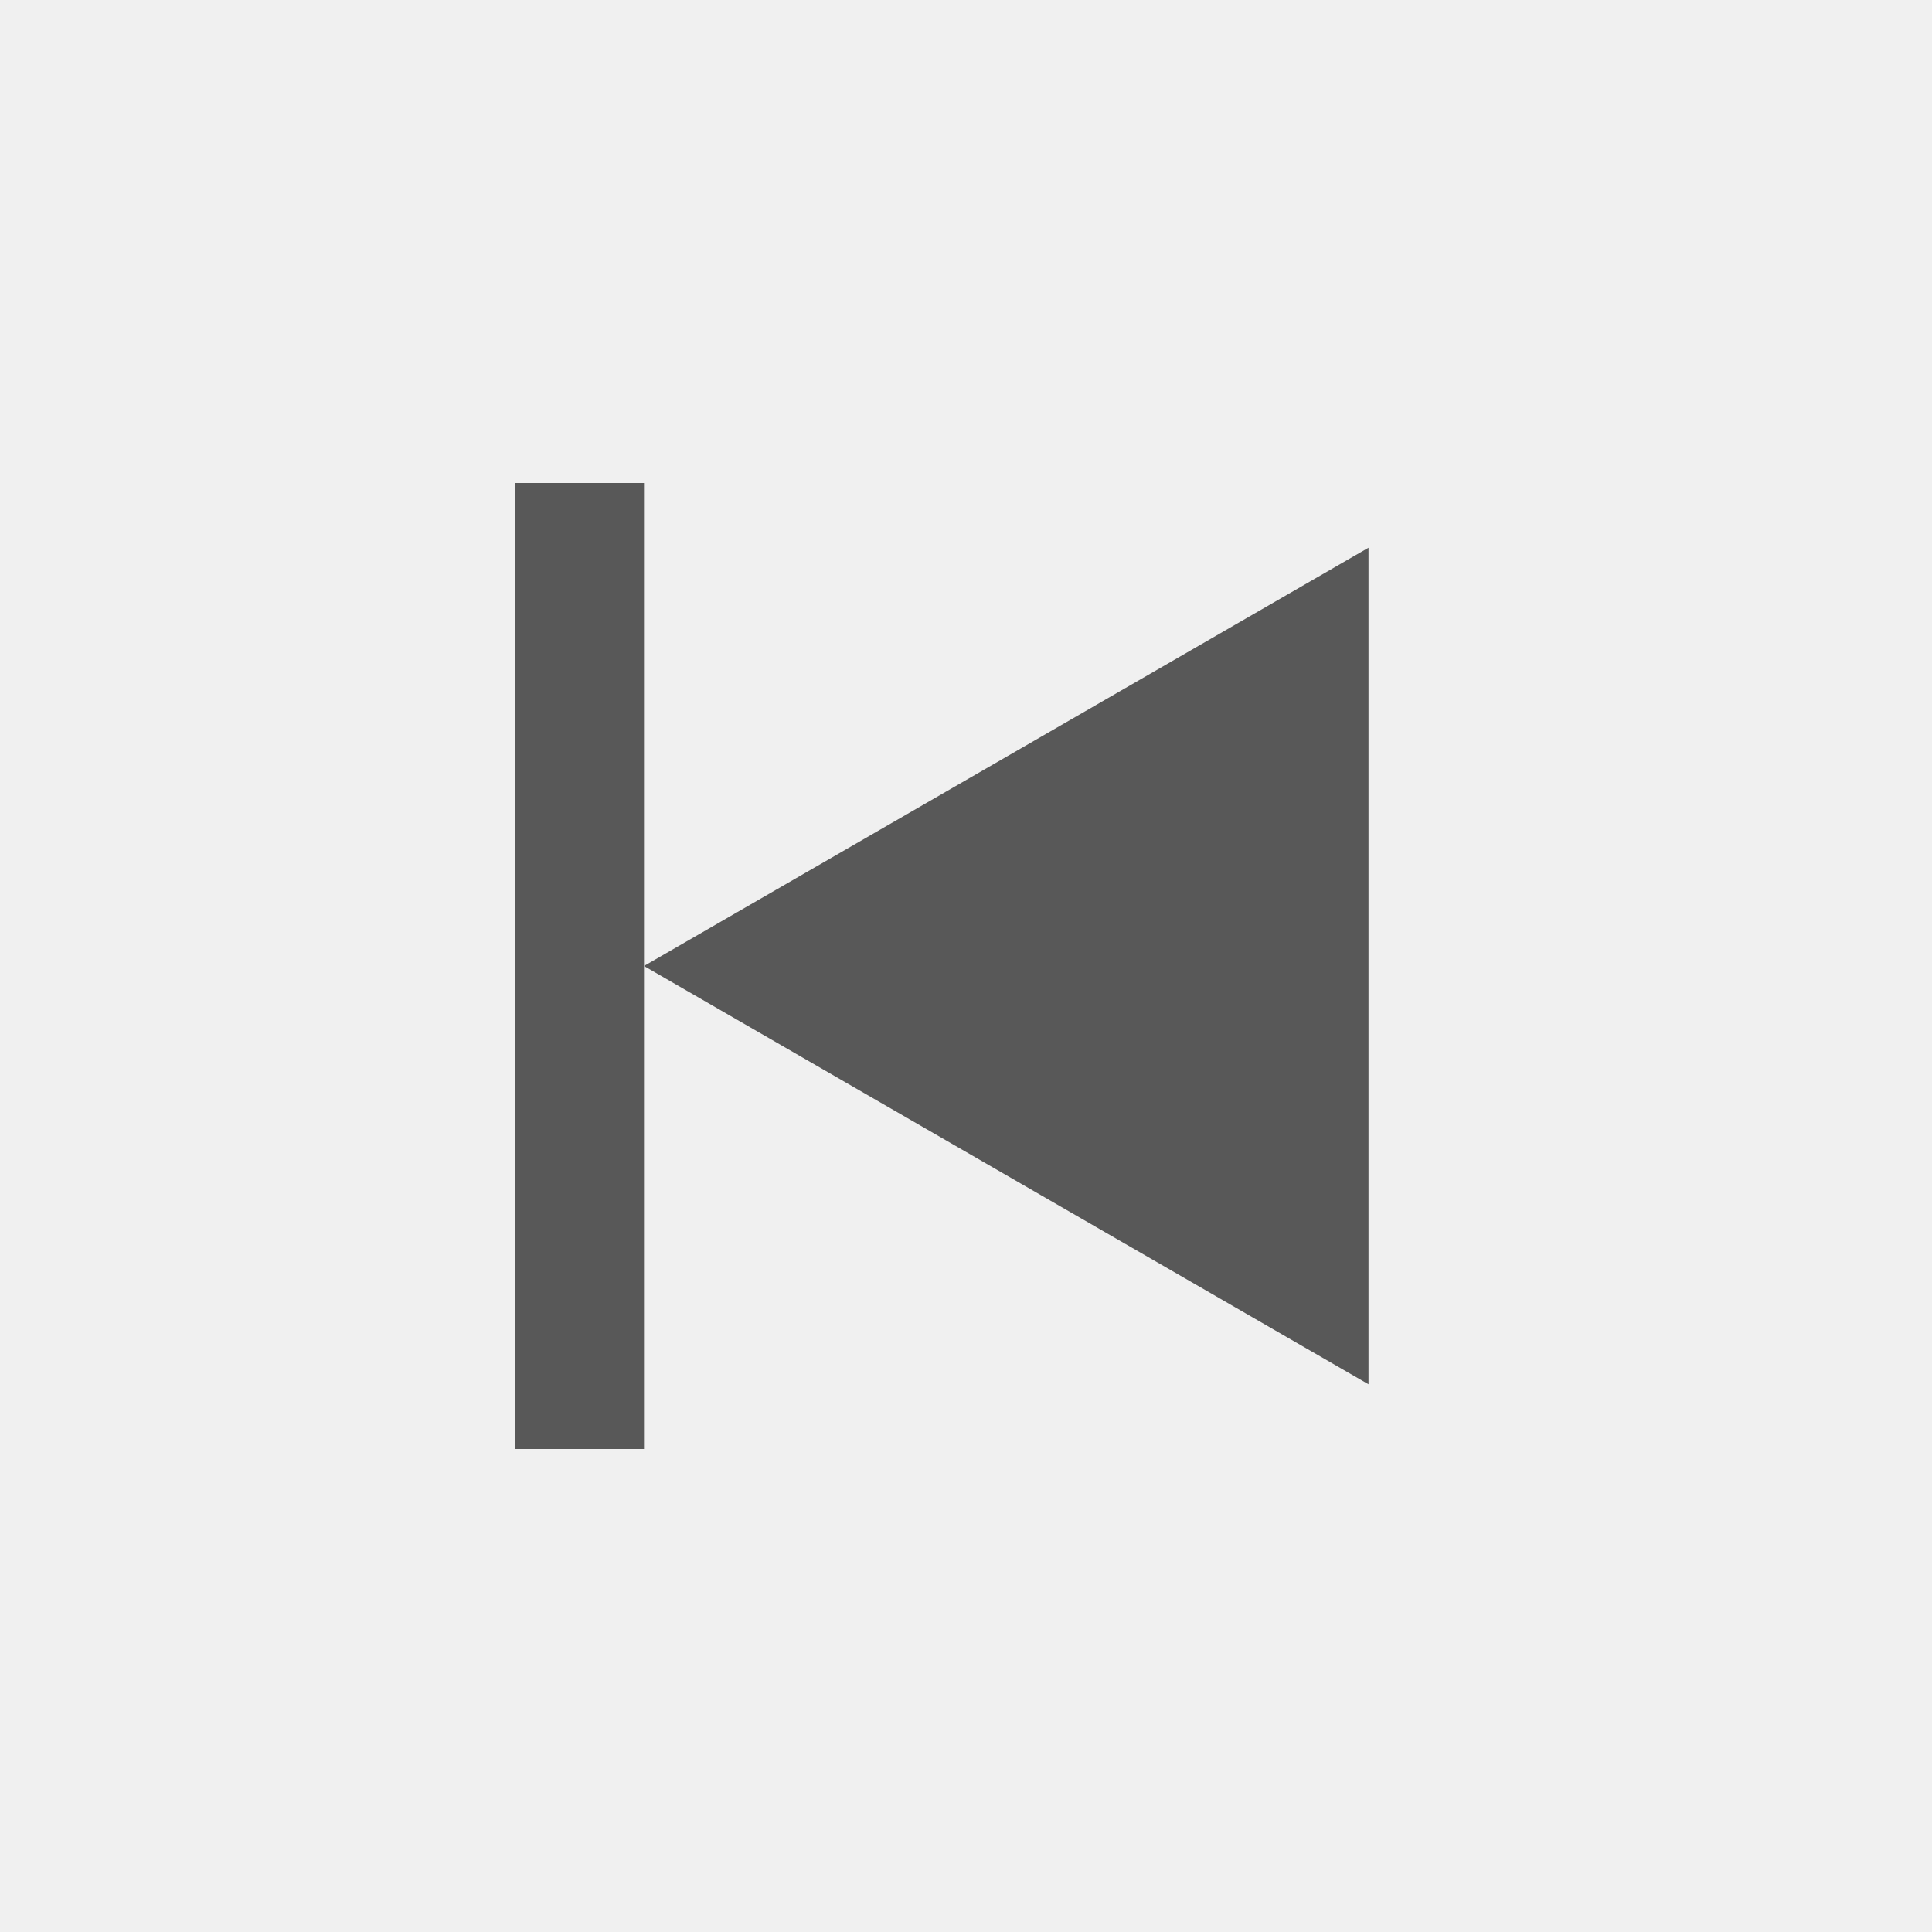
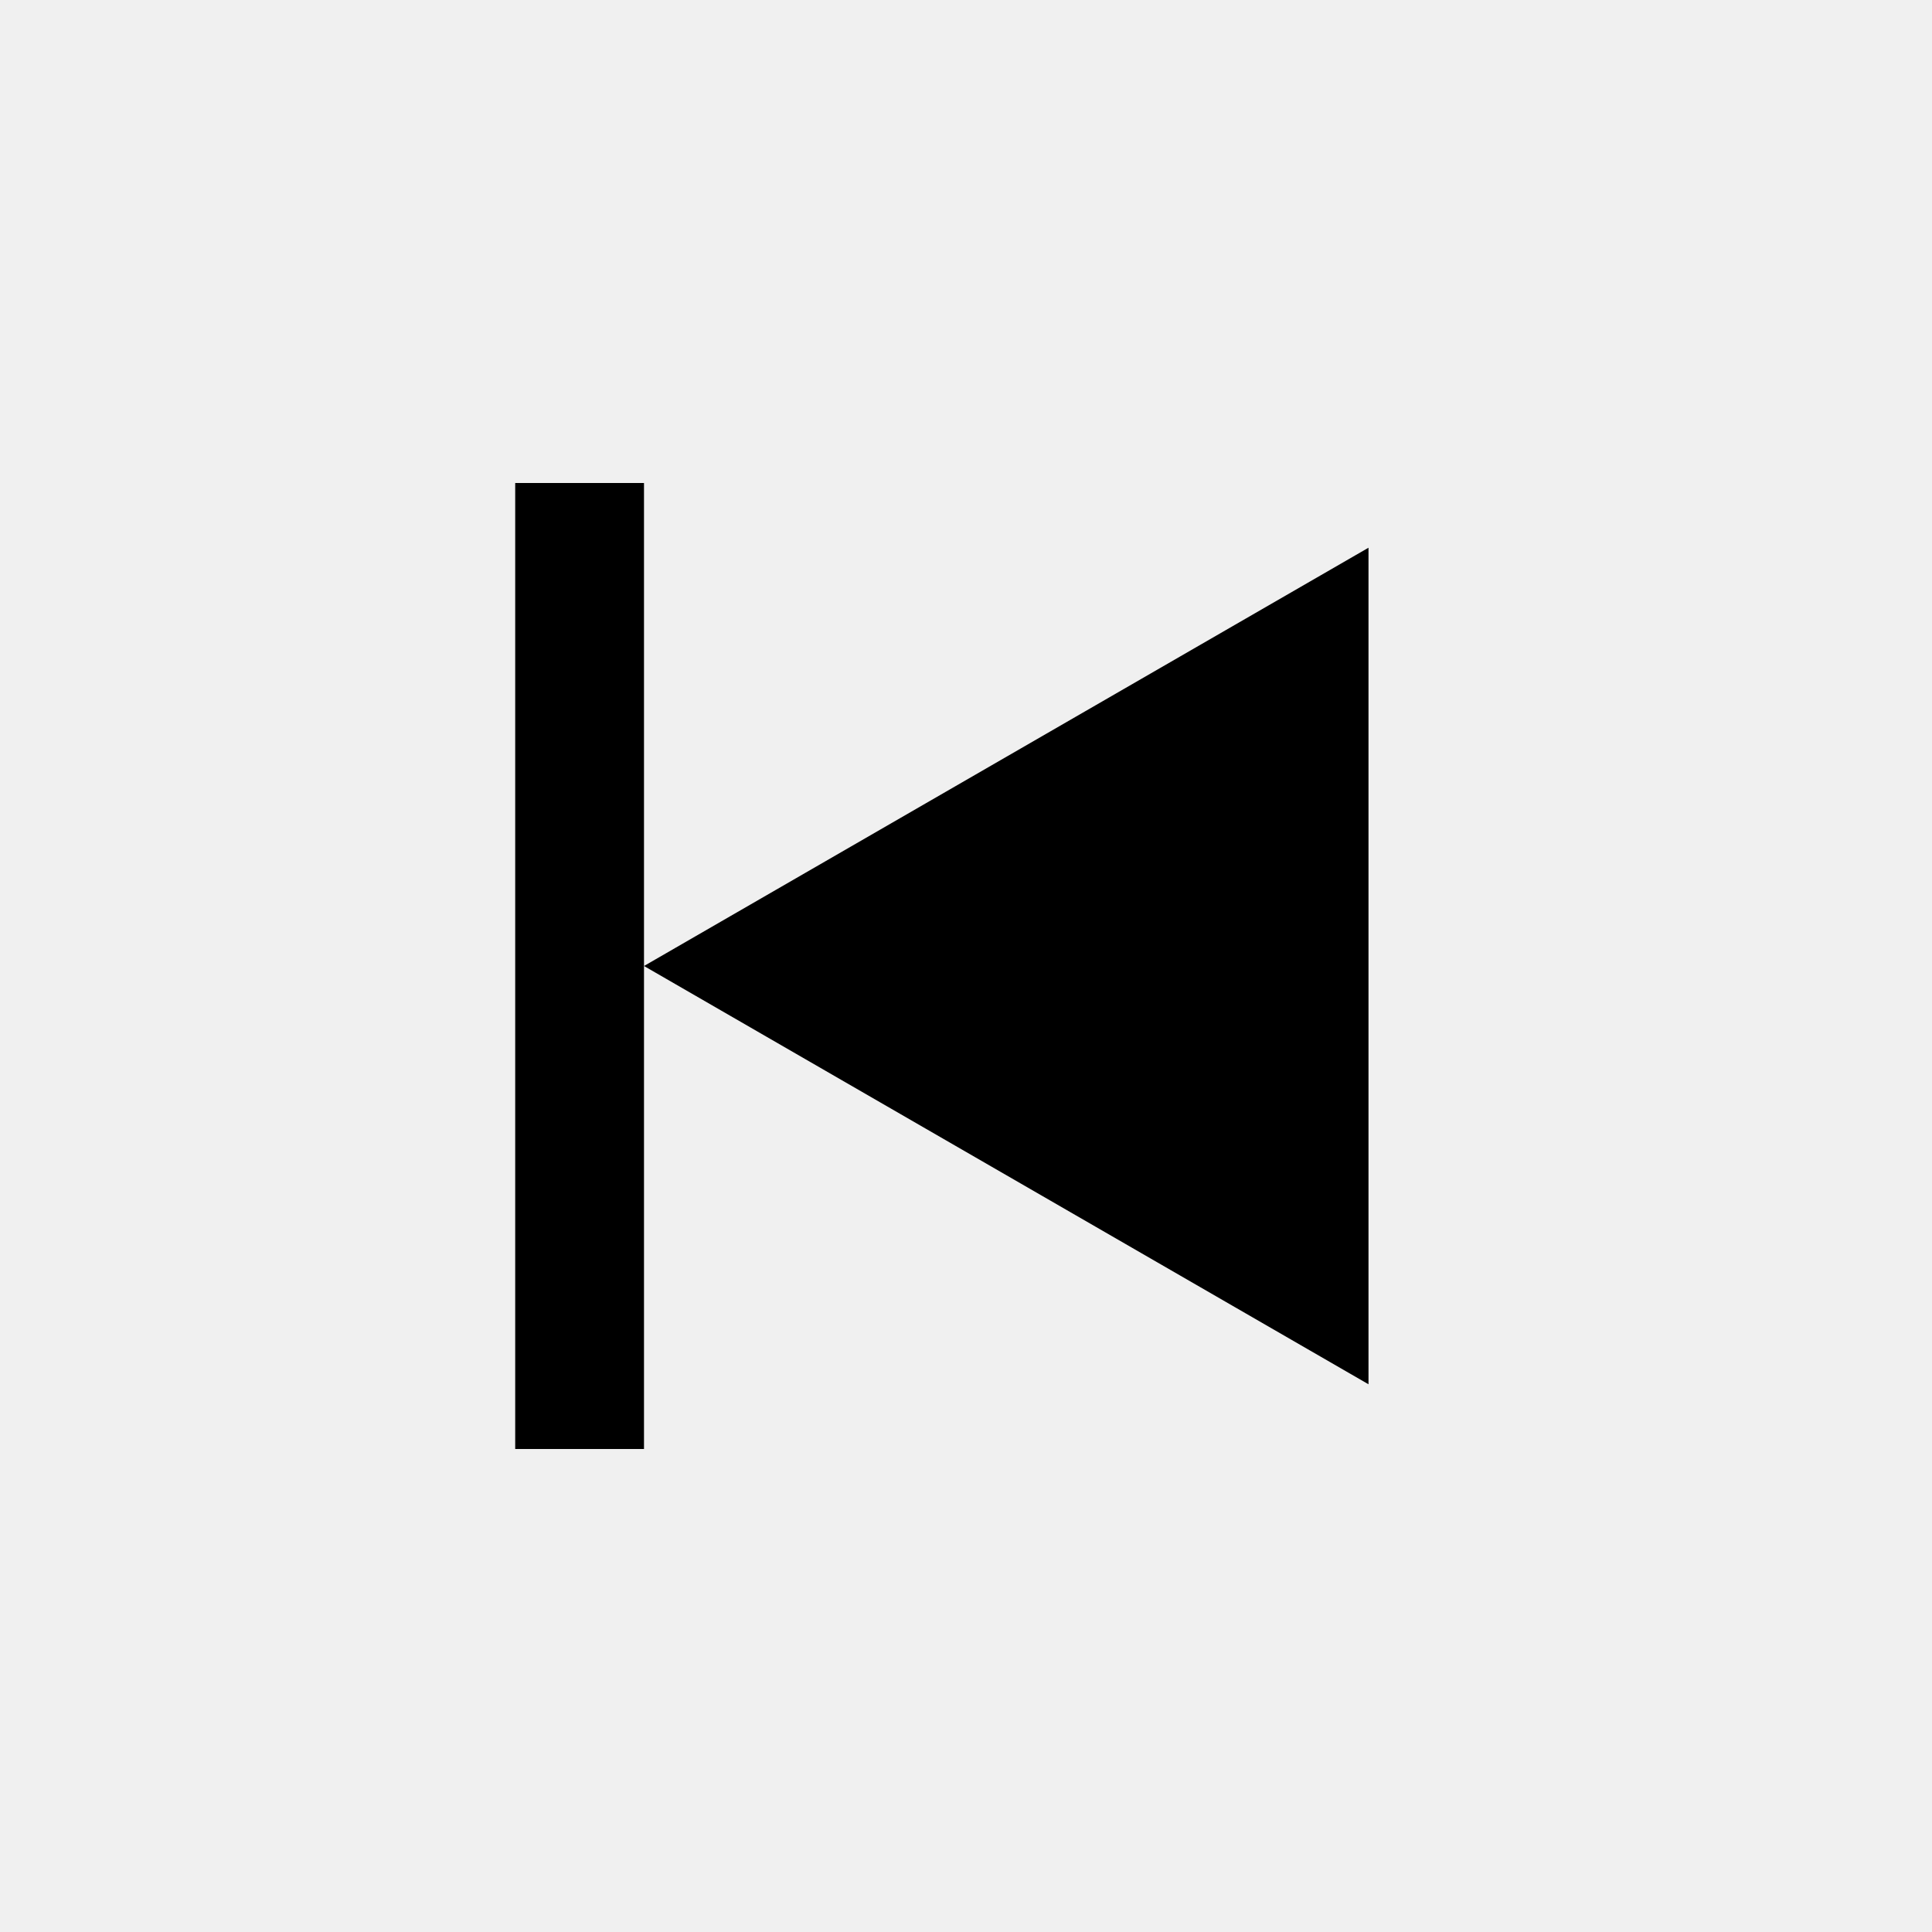
<svg xmlns="http://www.w3.org/2000/svg" xmlns:xlink="http://www.w3.org/1999/xlink" width="60" height="60" viewBox="0 0 60 60" version="1.1">
  <g id="Canvas" transform="translate(501 312)">
    <clipPath id="clip-0" clip-rule="evenodd">
      <path d="M -501 -312L -441 -312L -441 -252L -501 -252L -501 -312Z" fill="#FFFFFF" />
    </clipPath>
    <g id="reverse" clip-path="url(#clip-0)">
      <g id="Polygon">
-         <use xlink:href="#path0_fill" transform="matrix(-1.83697e-16 -1 1 -1.83697e-16 -481 -267)" fill="#585858" />
+         <use xlink:href="#path0_fill" transform="matrix(-1.83697e-16 -1 1 -1.83697e-16 -481 -267)" fill="black" />
      </g>
      <g id="Rectangle">
-         <use xlink:href="#path1_fill" transform="matrix(-1 1.22465e-16 -1.22465e-16 -1 -481 -267)" fill="#585858" />
+         <use xlink:href="#path1_fill" transform="matrix(-1 1.22465e-16 -1.22465e-16 -1 -481 -267)" fill="black" />
      </g>
    </g>
  </g>
  <defs>
    <path id="path0_fill" d="M 15 0L 27.99 22.5L 2.01 22.5L 15 0Z" />
    <path id="path1_fill" d="M 0 0L 4 0L 4 30L 0 30L 0 0Z" />
  </defs>
</svg>
